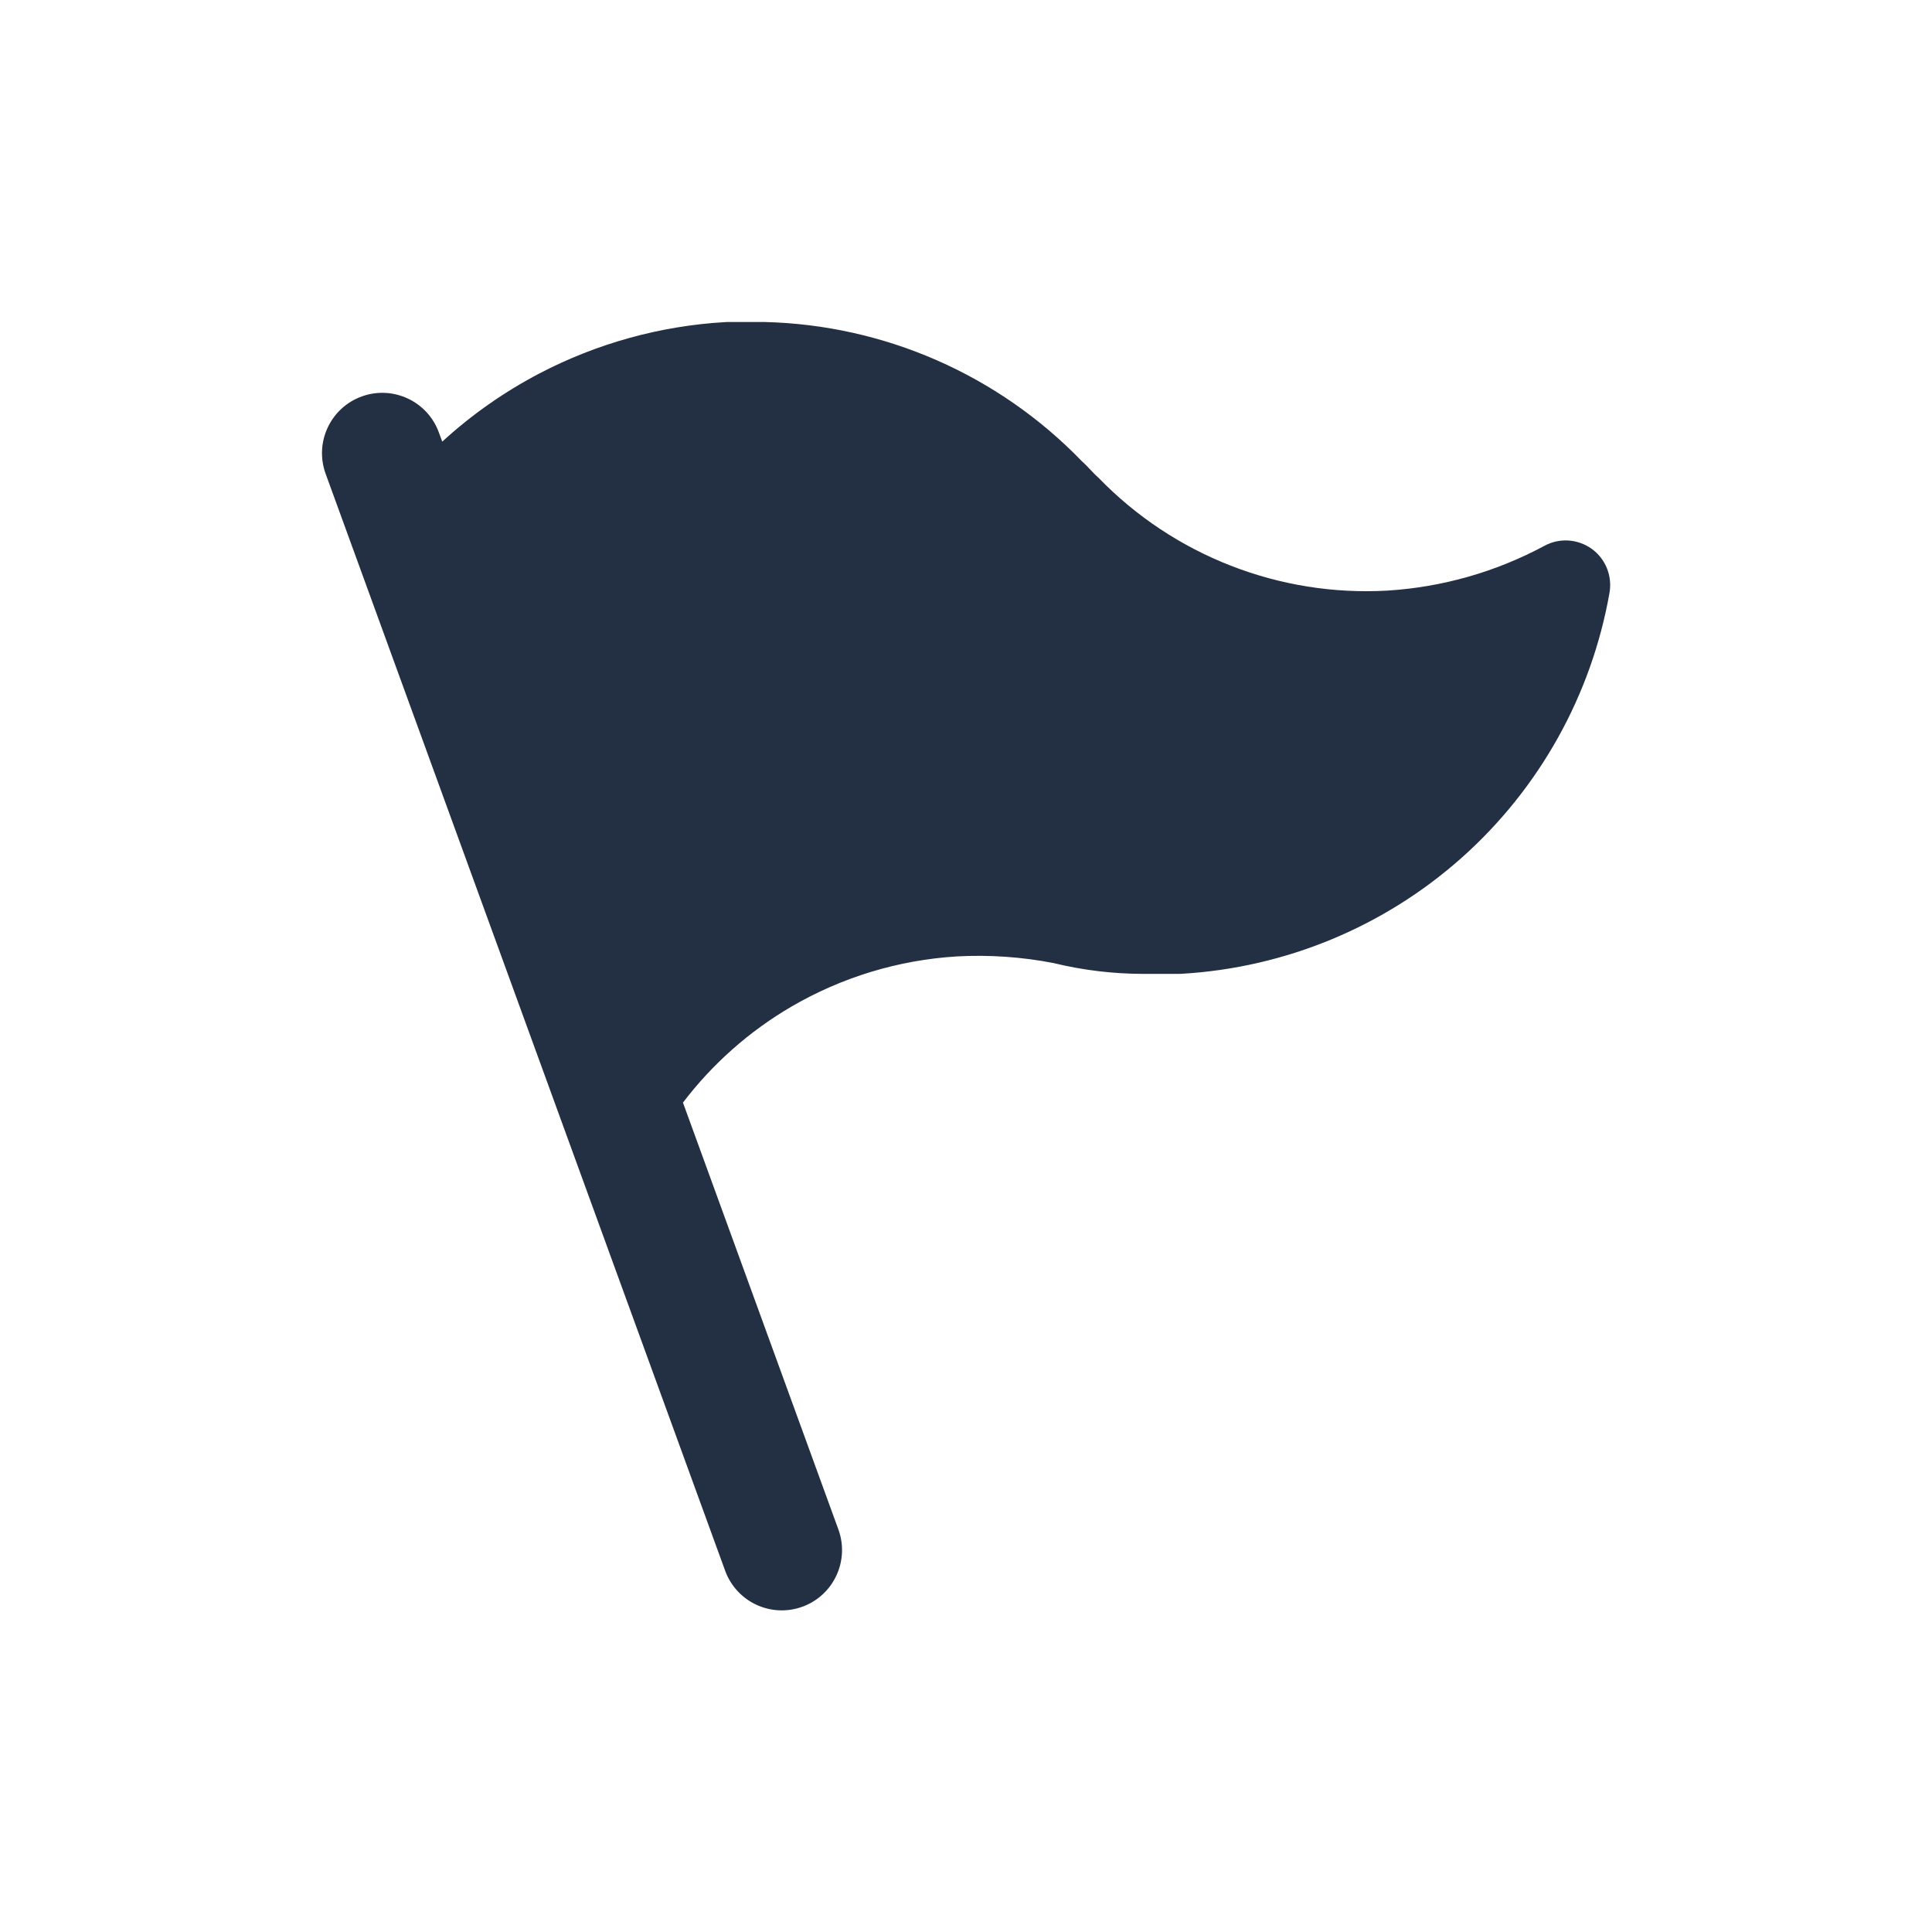
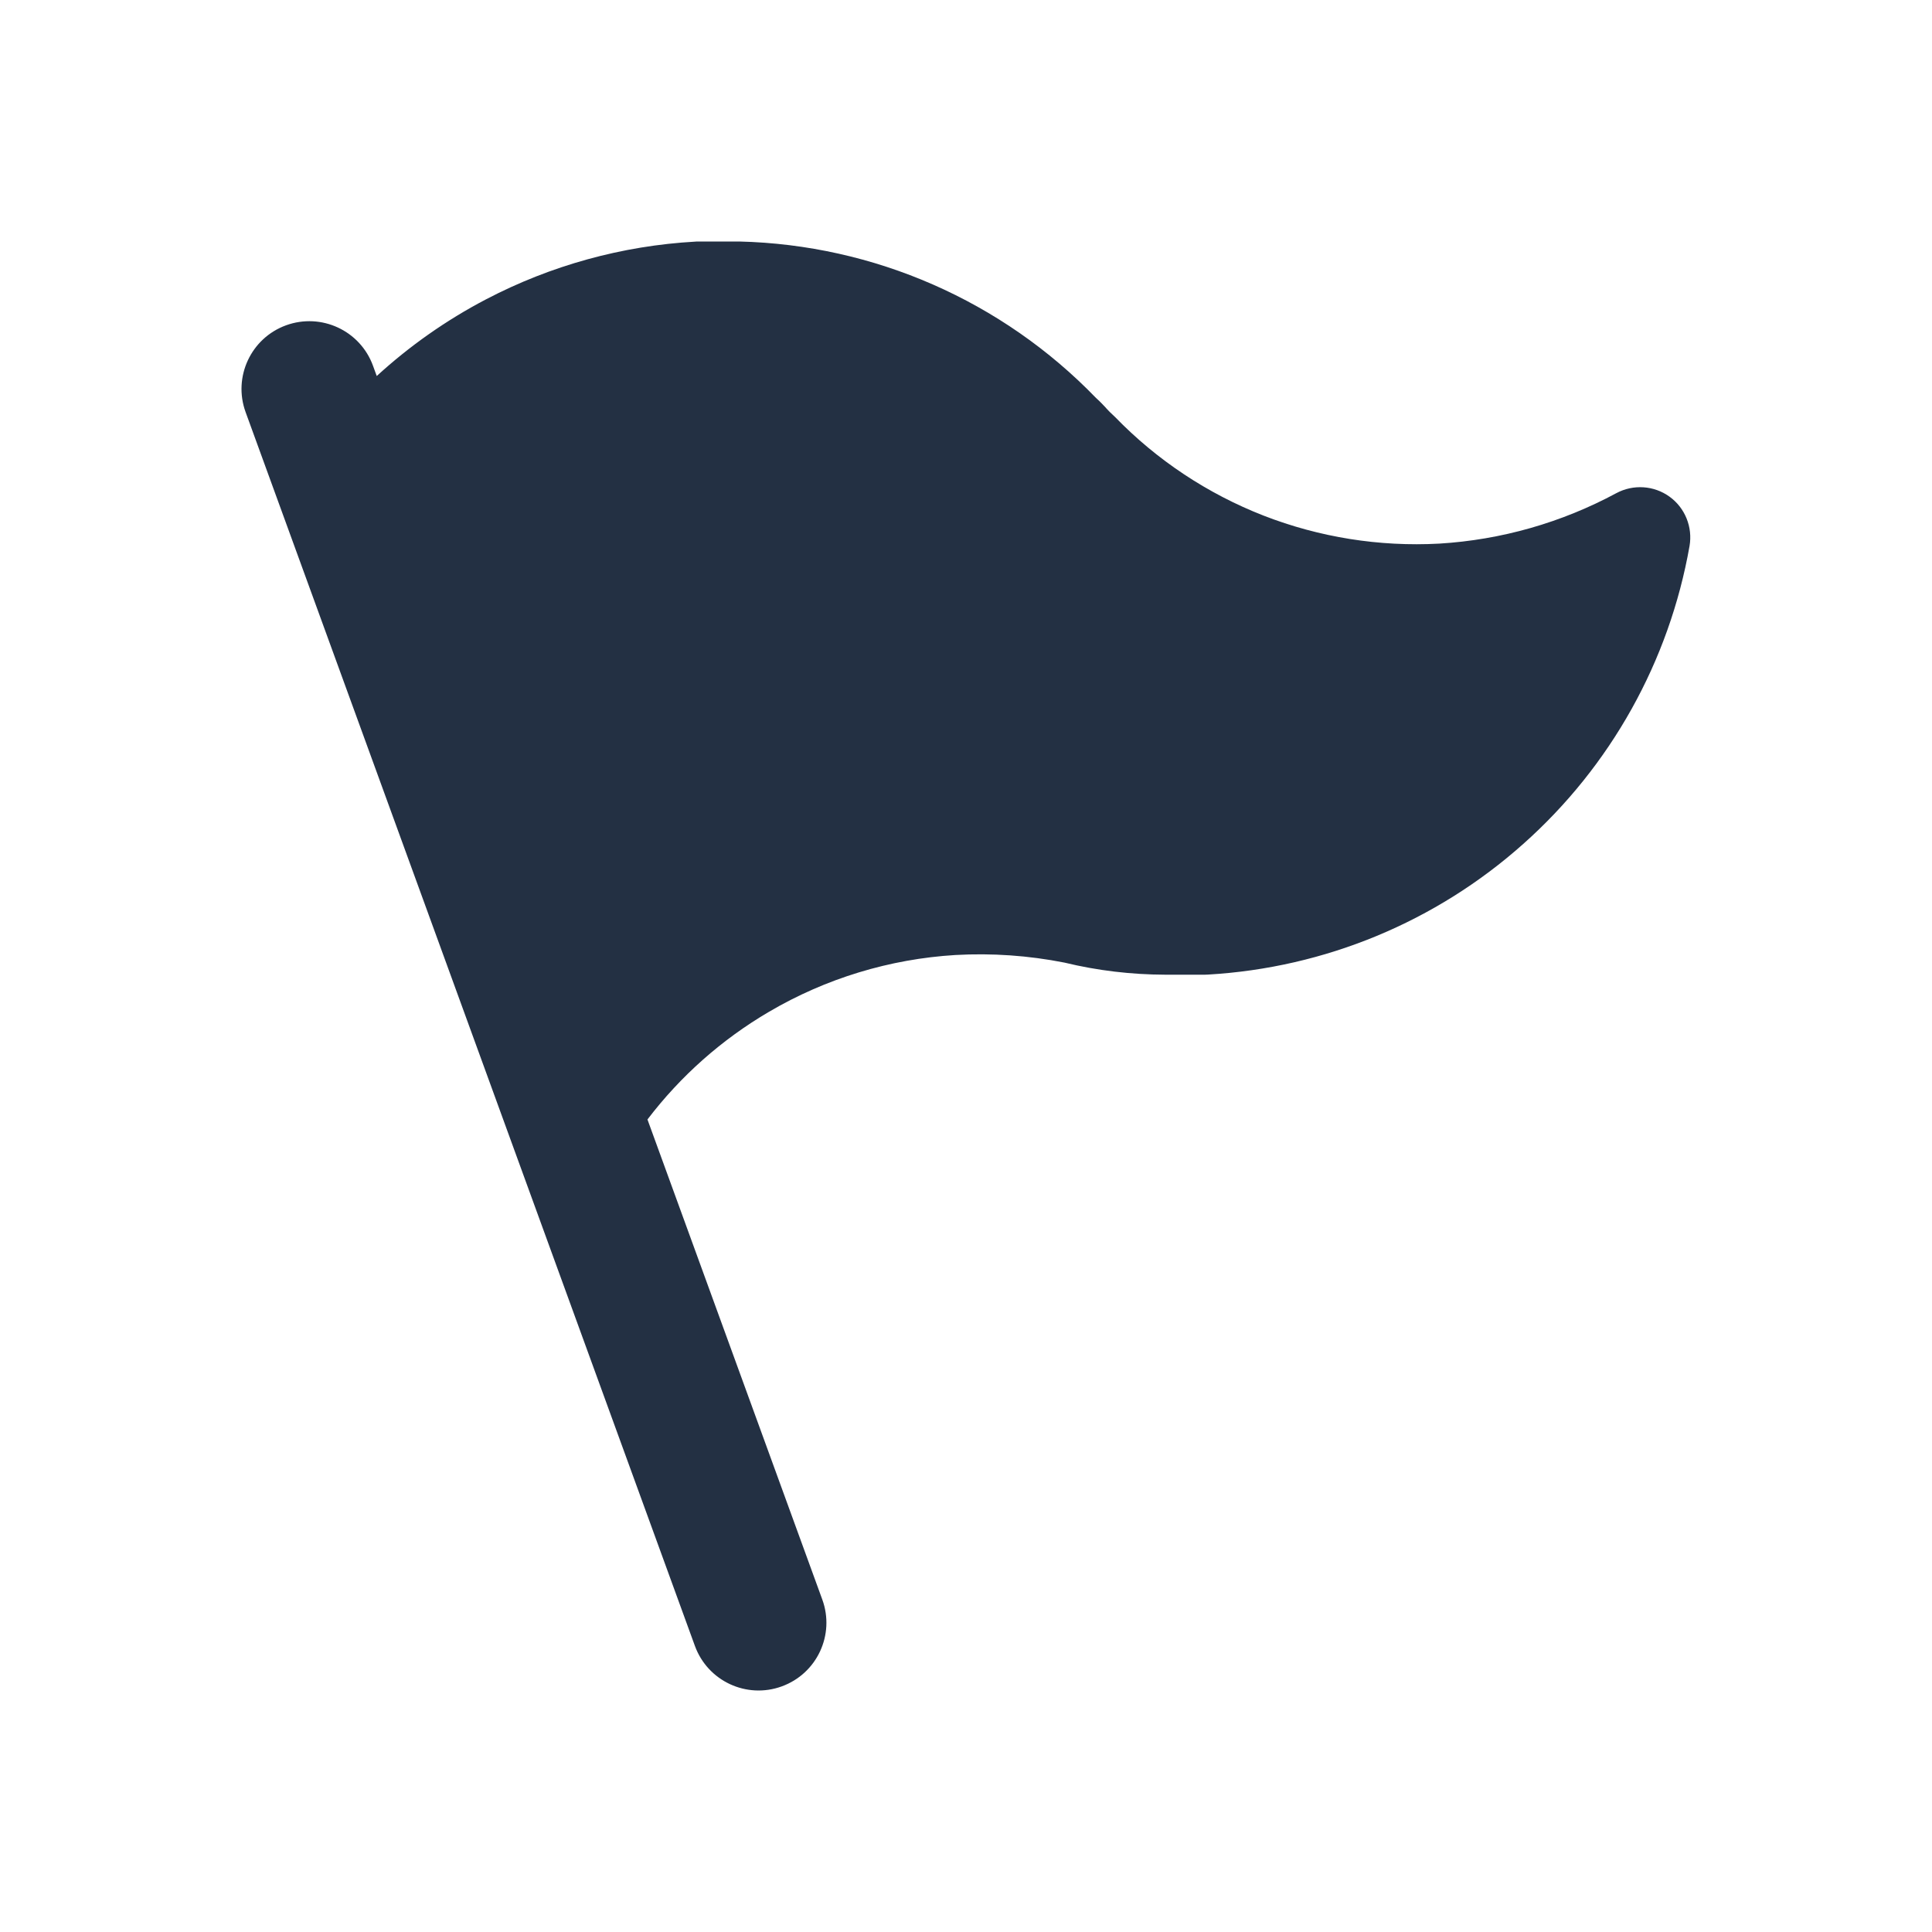
- <svg xmlns="http://www.w3.org/2000/svg" width="24" height="24" viewBox="0 0 24 24" fill="none">
-   <path fill-rule="evenodd" clip-rule="evenodd" d="M9.044 4C9.034 4 9.023 4 9.013 4.001C8.205 4.047 7.417 4.265 6.701 4.639C6.262 4.869 5.856 5.154 5.494 5.486L5.452 5.373C5.311 4.984 4.881 4.784 4.493 4.925C4.104 5.067 3.904 5.496 4.045 5.885L9.008 19.512C9.15 19.901 9.579 20.101 9.968 19.959C10.356 19.818 10.556 19.388 10.415 19L8.484 13.697C8.849 13.217 9.305 12.813 9.827 12.507C10.455 12.14 11.159 11.926 11.885 11.881C12.289 11.859 12.694 11.887 13.09 11.964C13.454 12.053 13.827 12.097 14.202 12.098L14.203 12.098H14.644C14.655 12.098 14.665 12.098 14.676 12.097C15.966 12.022 17.193 11.514 18.158 10.655C19.123 9.795 19.77 8.636 19.994 7.363C20.03 7.154 19.945 6.942 19.773 6.818C19.6 6.694 19.372 6.679 19.186 6.78C18.582 7.105 17.915 7.295 17.23 7.337C16.568 7.374 15.906 7.268 15.289 7.027C14.671 6.786 14.112 6.415 13.65 5.939C13.64 5.93 13.63 5.92 13.62 5.911C13.603 5.896 13.587 5.879 13.554 5.844L13.549 5.839C13.524 5.812 13.485 5.77 13.438 5.728C12.403 4.657 10.988 4.036 9.498 4L9.485 4H9.044Z" fill="#233043" />
+ <svg xmlns="http://www.w3.org/2000/svg" width="16" height="16" viewBox="0 0 16 16" fill="none">
+   <path fill-rule="evenodd" clip-rule="evenodd" d="M5.782 2C5.774 2 5.766 2 5.758 2.001C5.153 2.035 4.562 2.198 4.025 2.479C3.696 2.651 3.392 2.865 3.12 3.114L3.089 3.029C2.983 2.738 2.661 2.588 2.369 2.694C2.078 2.8 1.928 3.122 2.034 3.413L5.755 13.631C5.861 13.922 6.183 14.072 6.474 13.966C6.766 13.86 6.916 13.538 6.81 13.247L5.362 9.271C5.636 8.911 5.978 8.608 6.369 8.379C6.839 8.103 7.368 7.942 7.912 7.909C8.214 7.892 8.518 7.913 8.816 7.972C9.088 8.038 9.368 8.071 9.649 8.072L9.65 8.072H9.98C9.988 8.072 9.996 8.072 10.005 8.071C10.972 8.015 11.892 7.634 12.615 6.989C13.339 6.345 13.824 5.476 13.992 4.522C14.019 4.365 13.955 4.206 13.826 4.113C13.697 4.02 13.526 4.009 13.386 4.084C12.933 4.328 12.433 4.471 11.919 4.502C11.423 4.529 10.927 4.45 10.464 4.27C10.001 4.089 9.581 3.811 9.235 3.454C9.228 3.447 9.221 3.44 9.213 3.433C9.2 3.422 9.188 3.409 9.163 3.383L9.16 3.379C9.141 3.359 9.112 3.327 9.077 3.296C8.3 2.492 7.239 2.027 6.122 2L6.112 2H5.782Z" fill="#233043" />
</svg>
